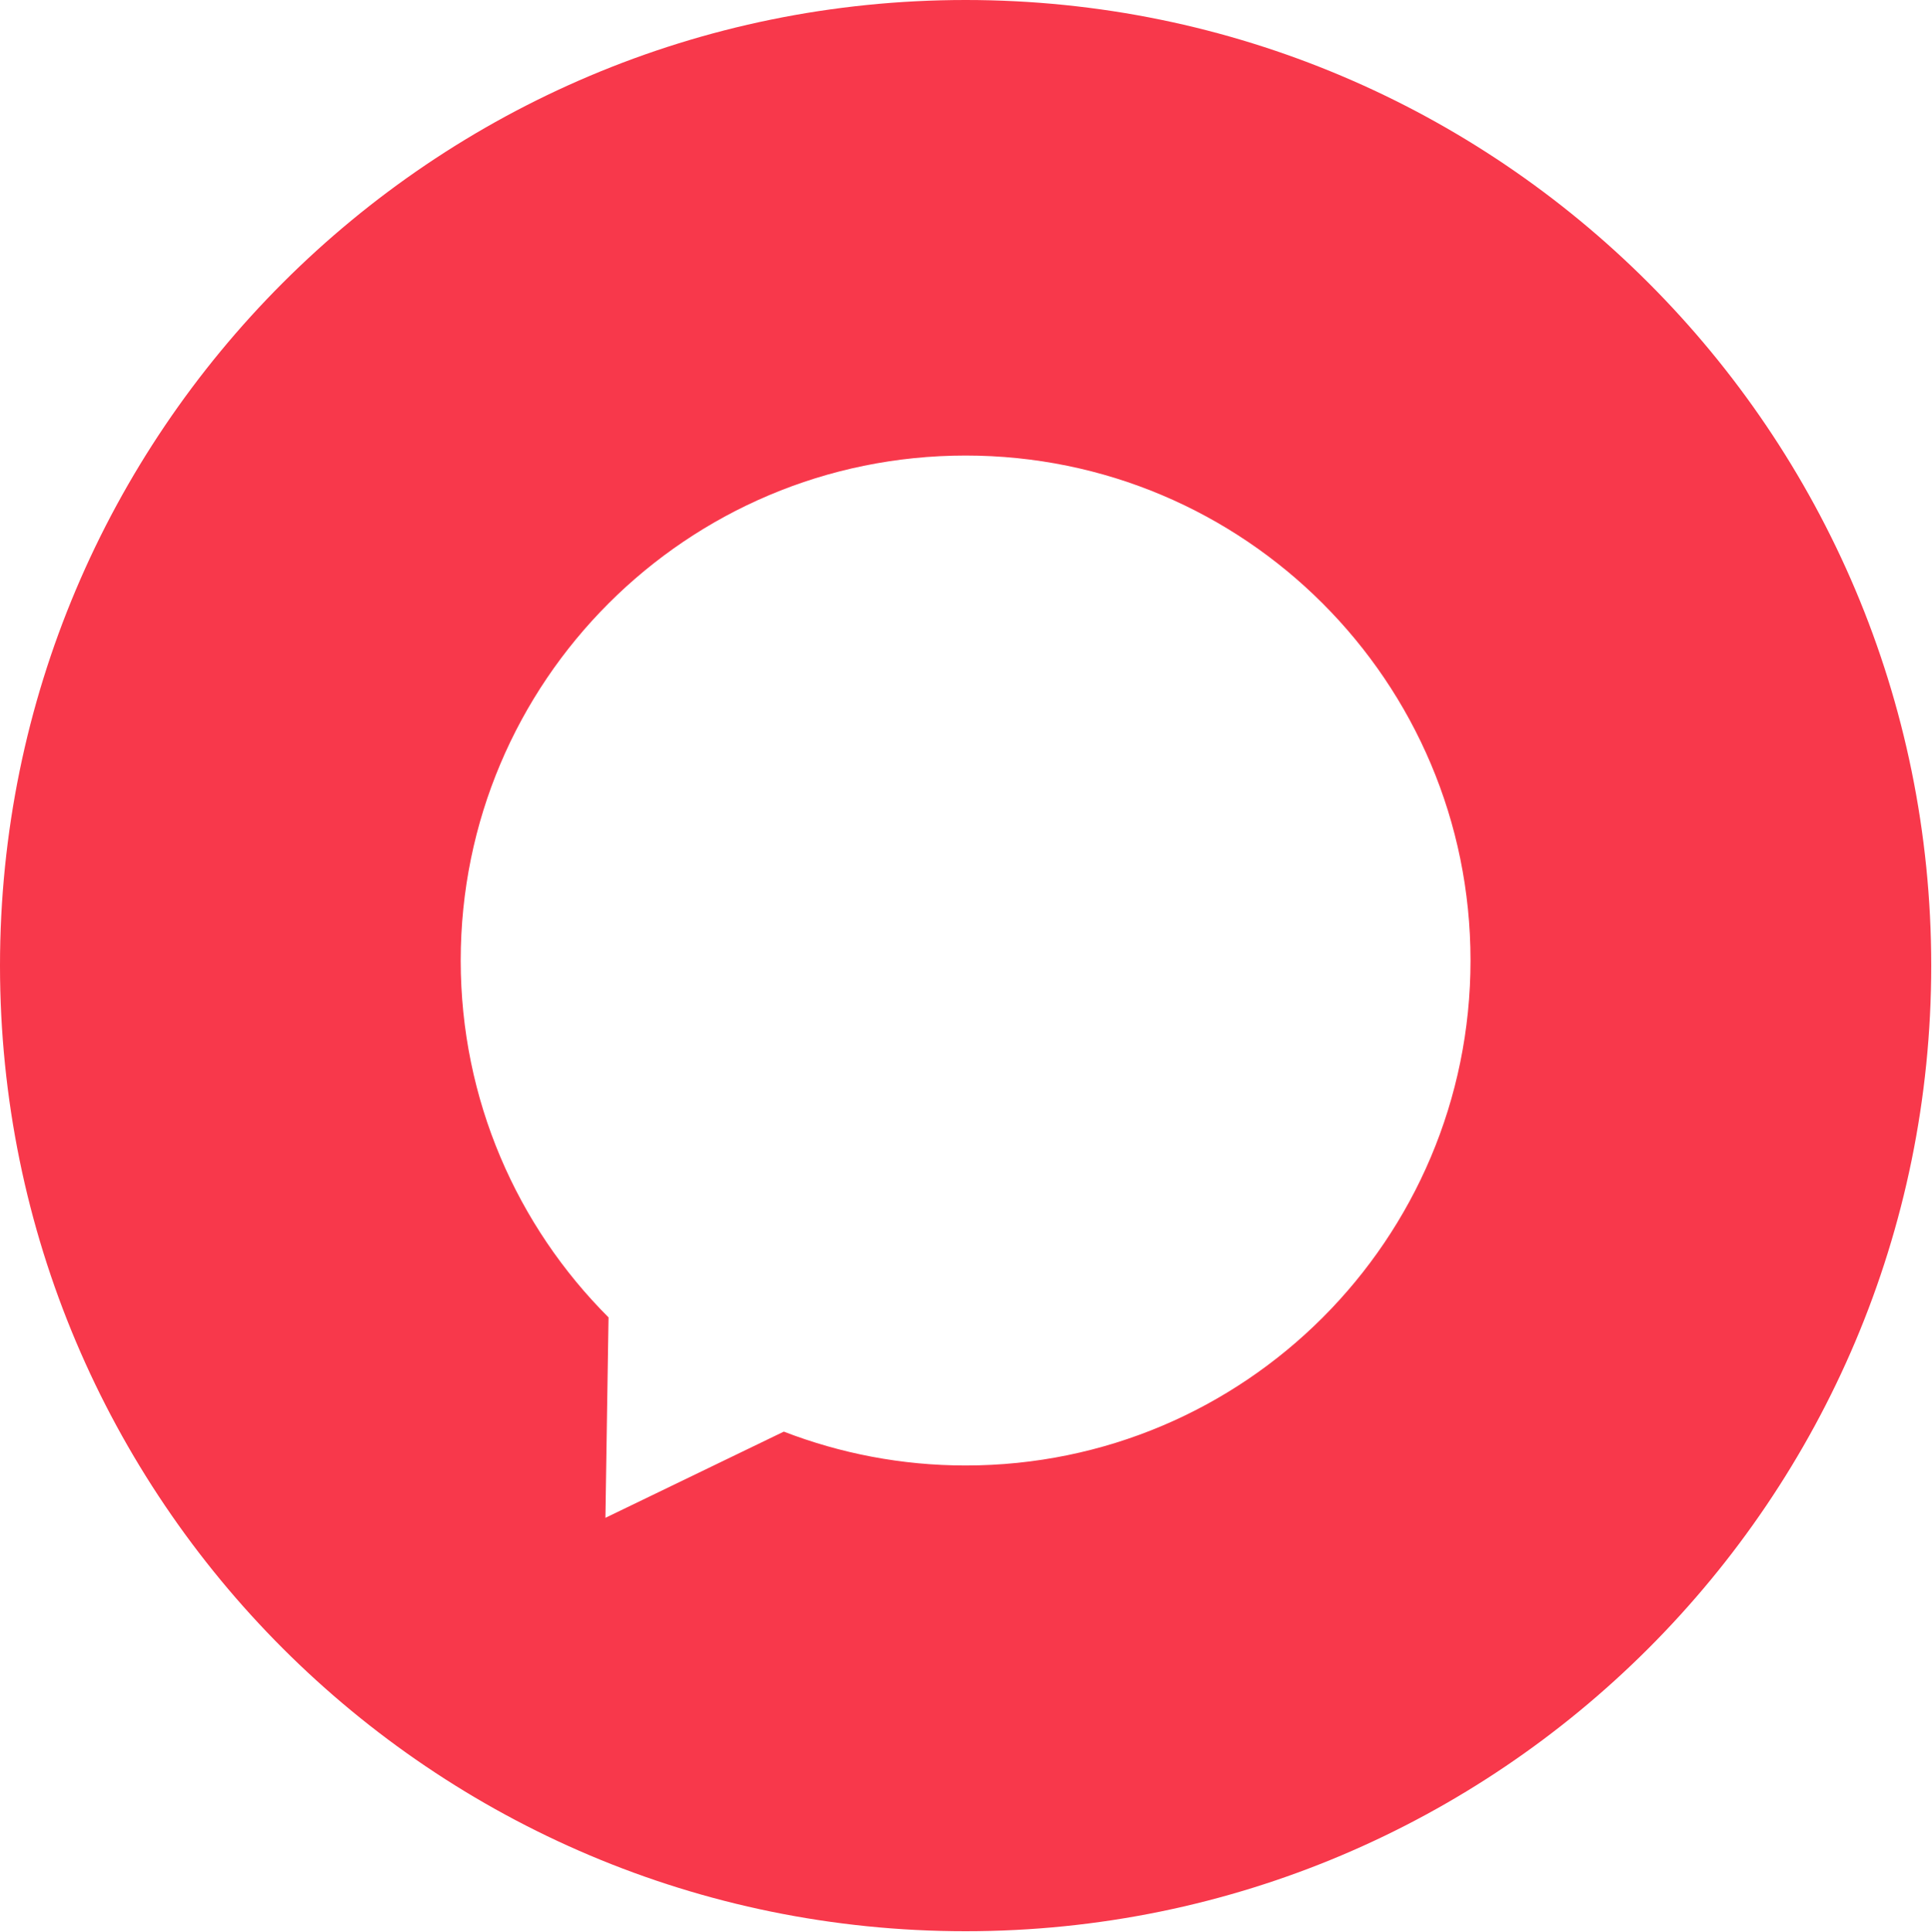
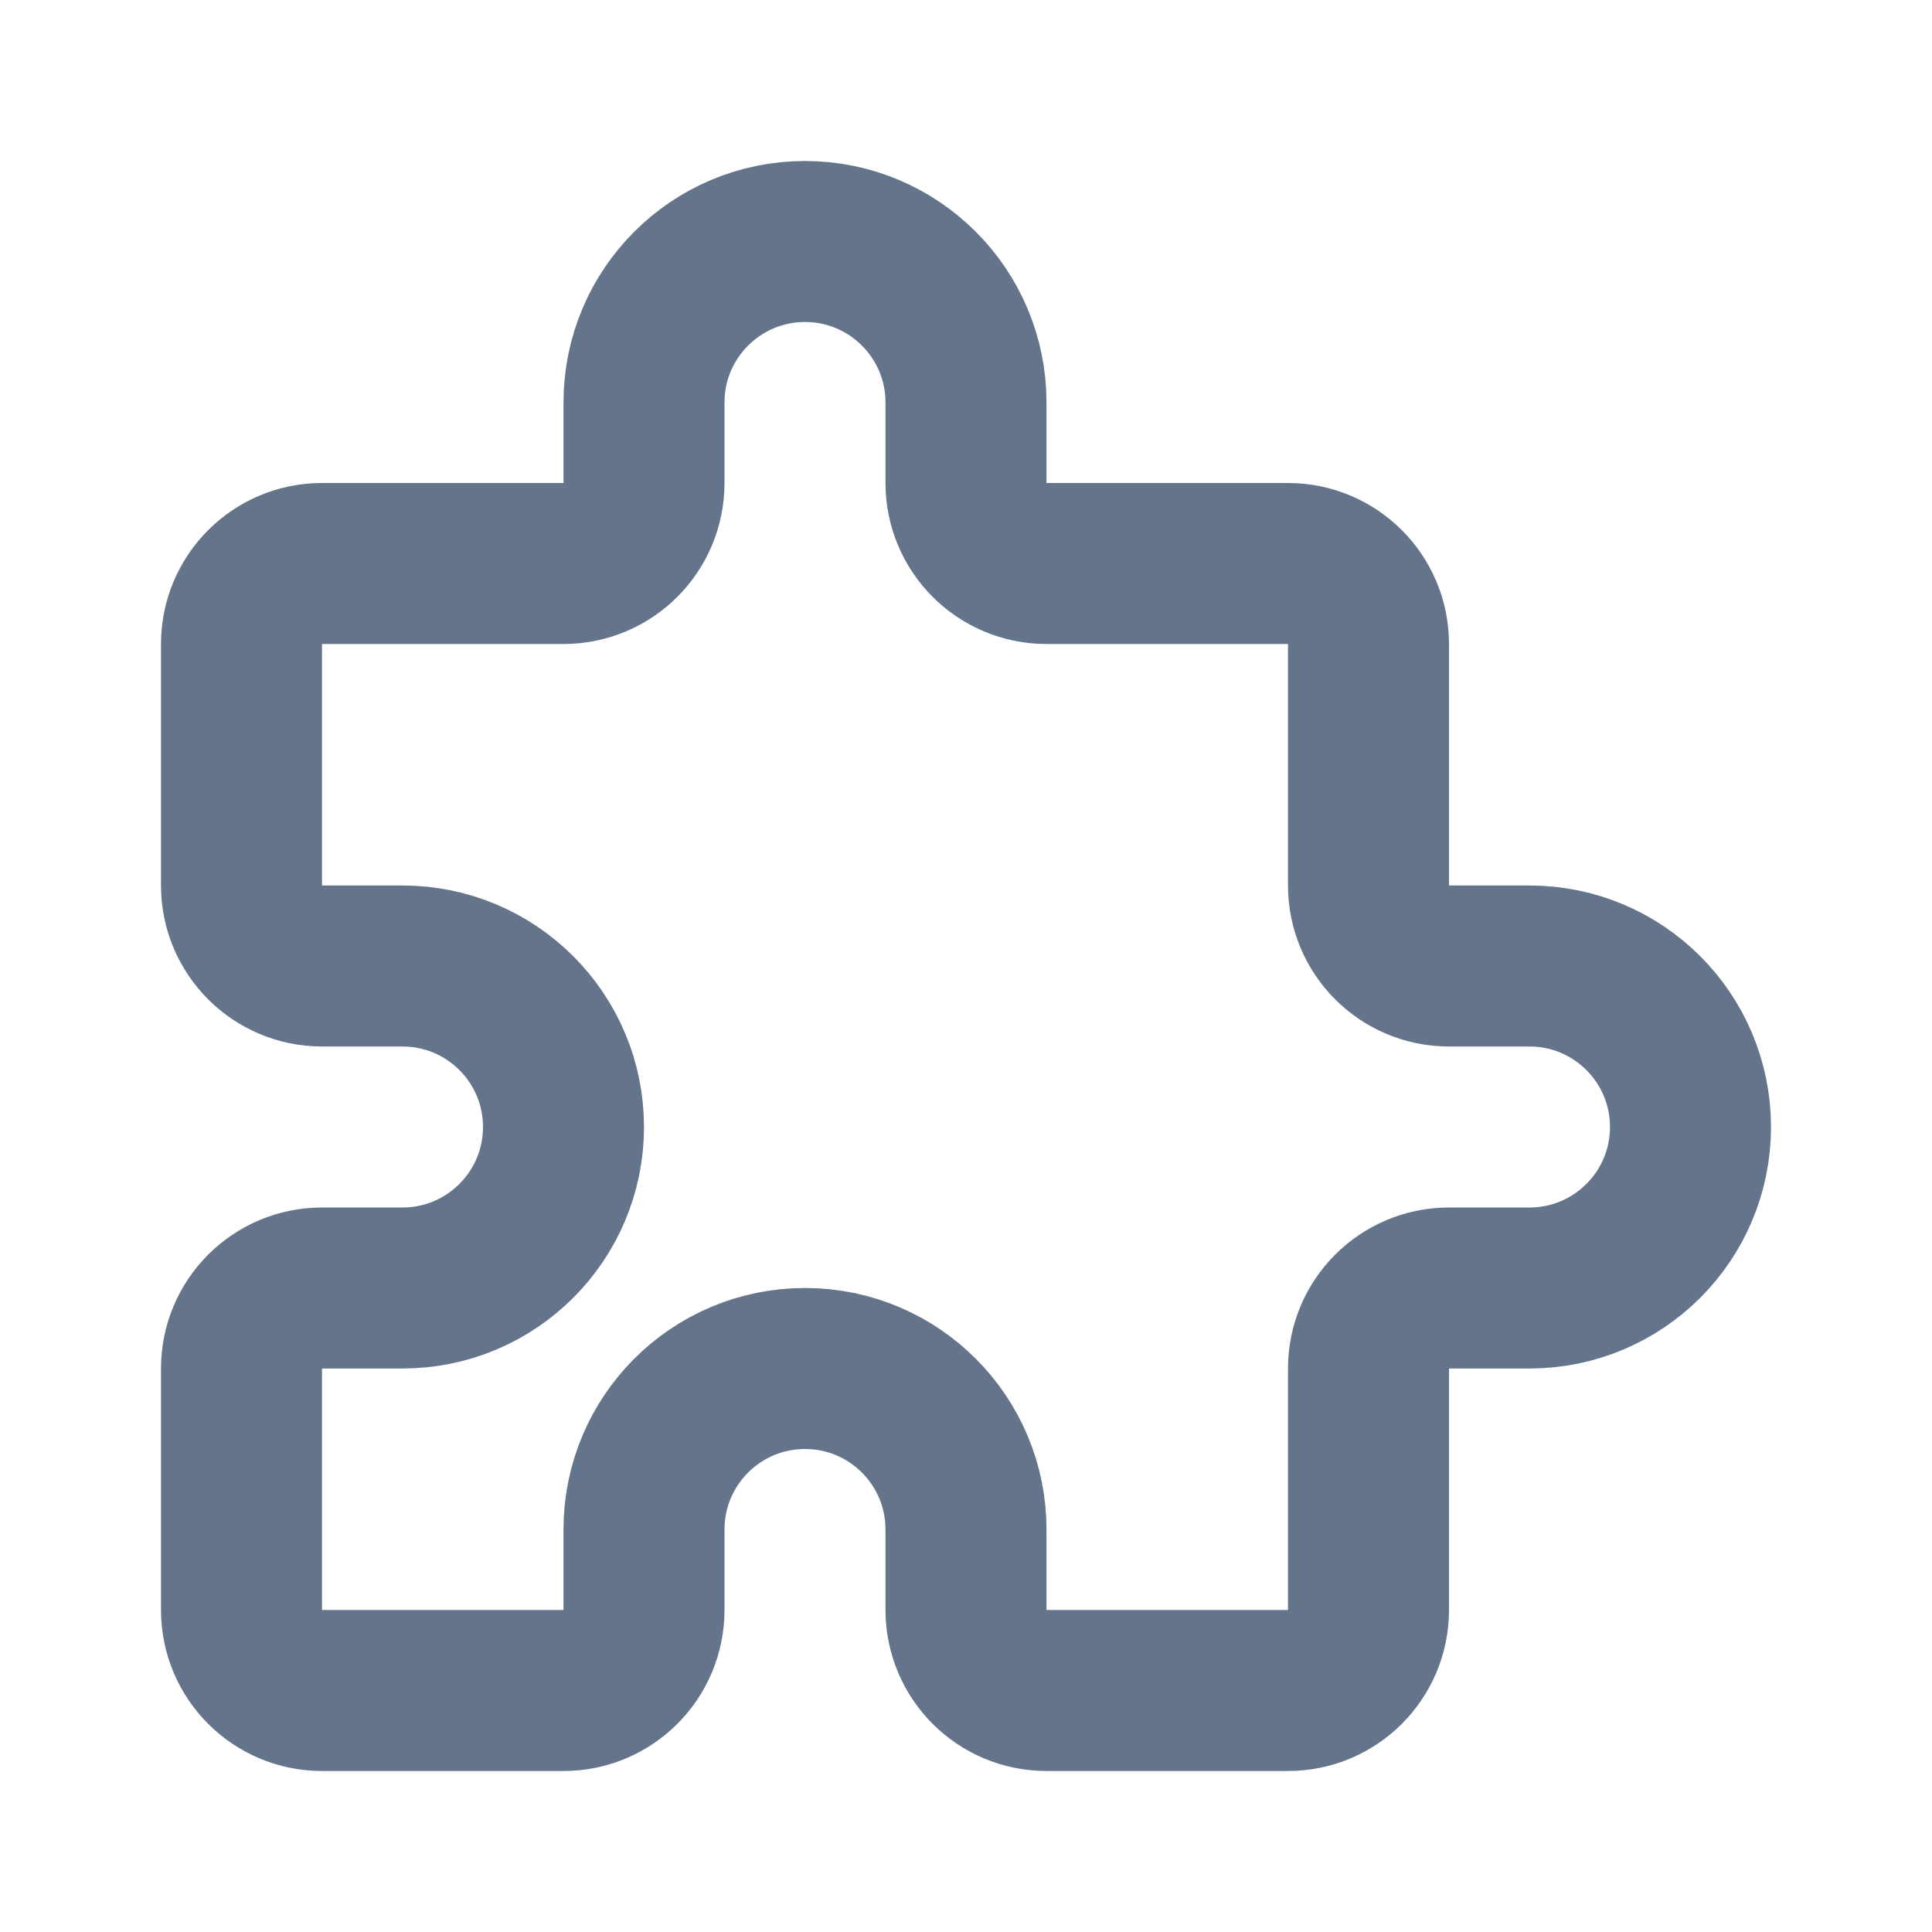
- <svg xmlns="http://www.w3.org/2000/svg" xml:space="preserve" viewBox="0 0 142.02 142.02">
-   <path d="M71.01 0C31.79 0 0 31.79 0 71.01s31.79 71.01 71.01 71.01 71.01-31.79 71.01-71.01S110.23 0 71.01 0m0 107.77c-4.72 0-9.22-.89-13.37-2.49l-13.12 6.34.23-14.74c-6.72-6.72-10.87-16-10.87-26.25 0-20.51 16.62-37.13 37.13-37.13s37.13 16.62 37.13 37.13c0 20.52-16.62 37.14-37.13 37.14" style="fill:#f8384b" />
+ <svg xmlns="http://www.w3.org/2000/svg" viewBox="0 0 24 24" width="100%" height="100%" preserveAspectRatio="xMidYMid meet" color="#64748B">
+   <path fill="none" stroke="currentColor" stroke-linecap="round" stroke-linejoin="round" stroke-width="2" d="M4 7h3a1 1 0 0 0 1-1V5a2 2 0 0 1 4 0v1a1 1 0 0 0 1 1h3a1 1 0 0 1 1 1v3a1 1 0 0 0 1 1h1a2 2 0 0 1 0 4h-1a1 1 0 0 0-1 1v3a1 1 0 0 1-1 1h-3a1 1 0 0 1-1-1v-1a2 2 0 0 0-4 0v1a1 1 0 0 1-1 1H4a1 1 0 0 1-1-1v-3a1 1 0 0 1 1-1h1a2 2 0 0 0 0-4H4a1 1 0 0 1-1-1V8a1 1 0 0 1 1-1" />
</svg>
